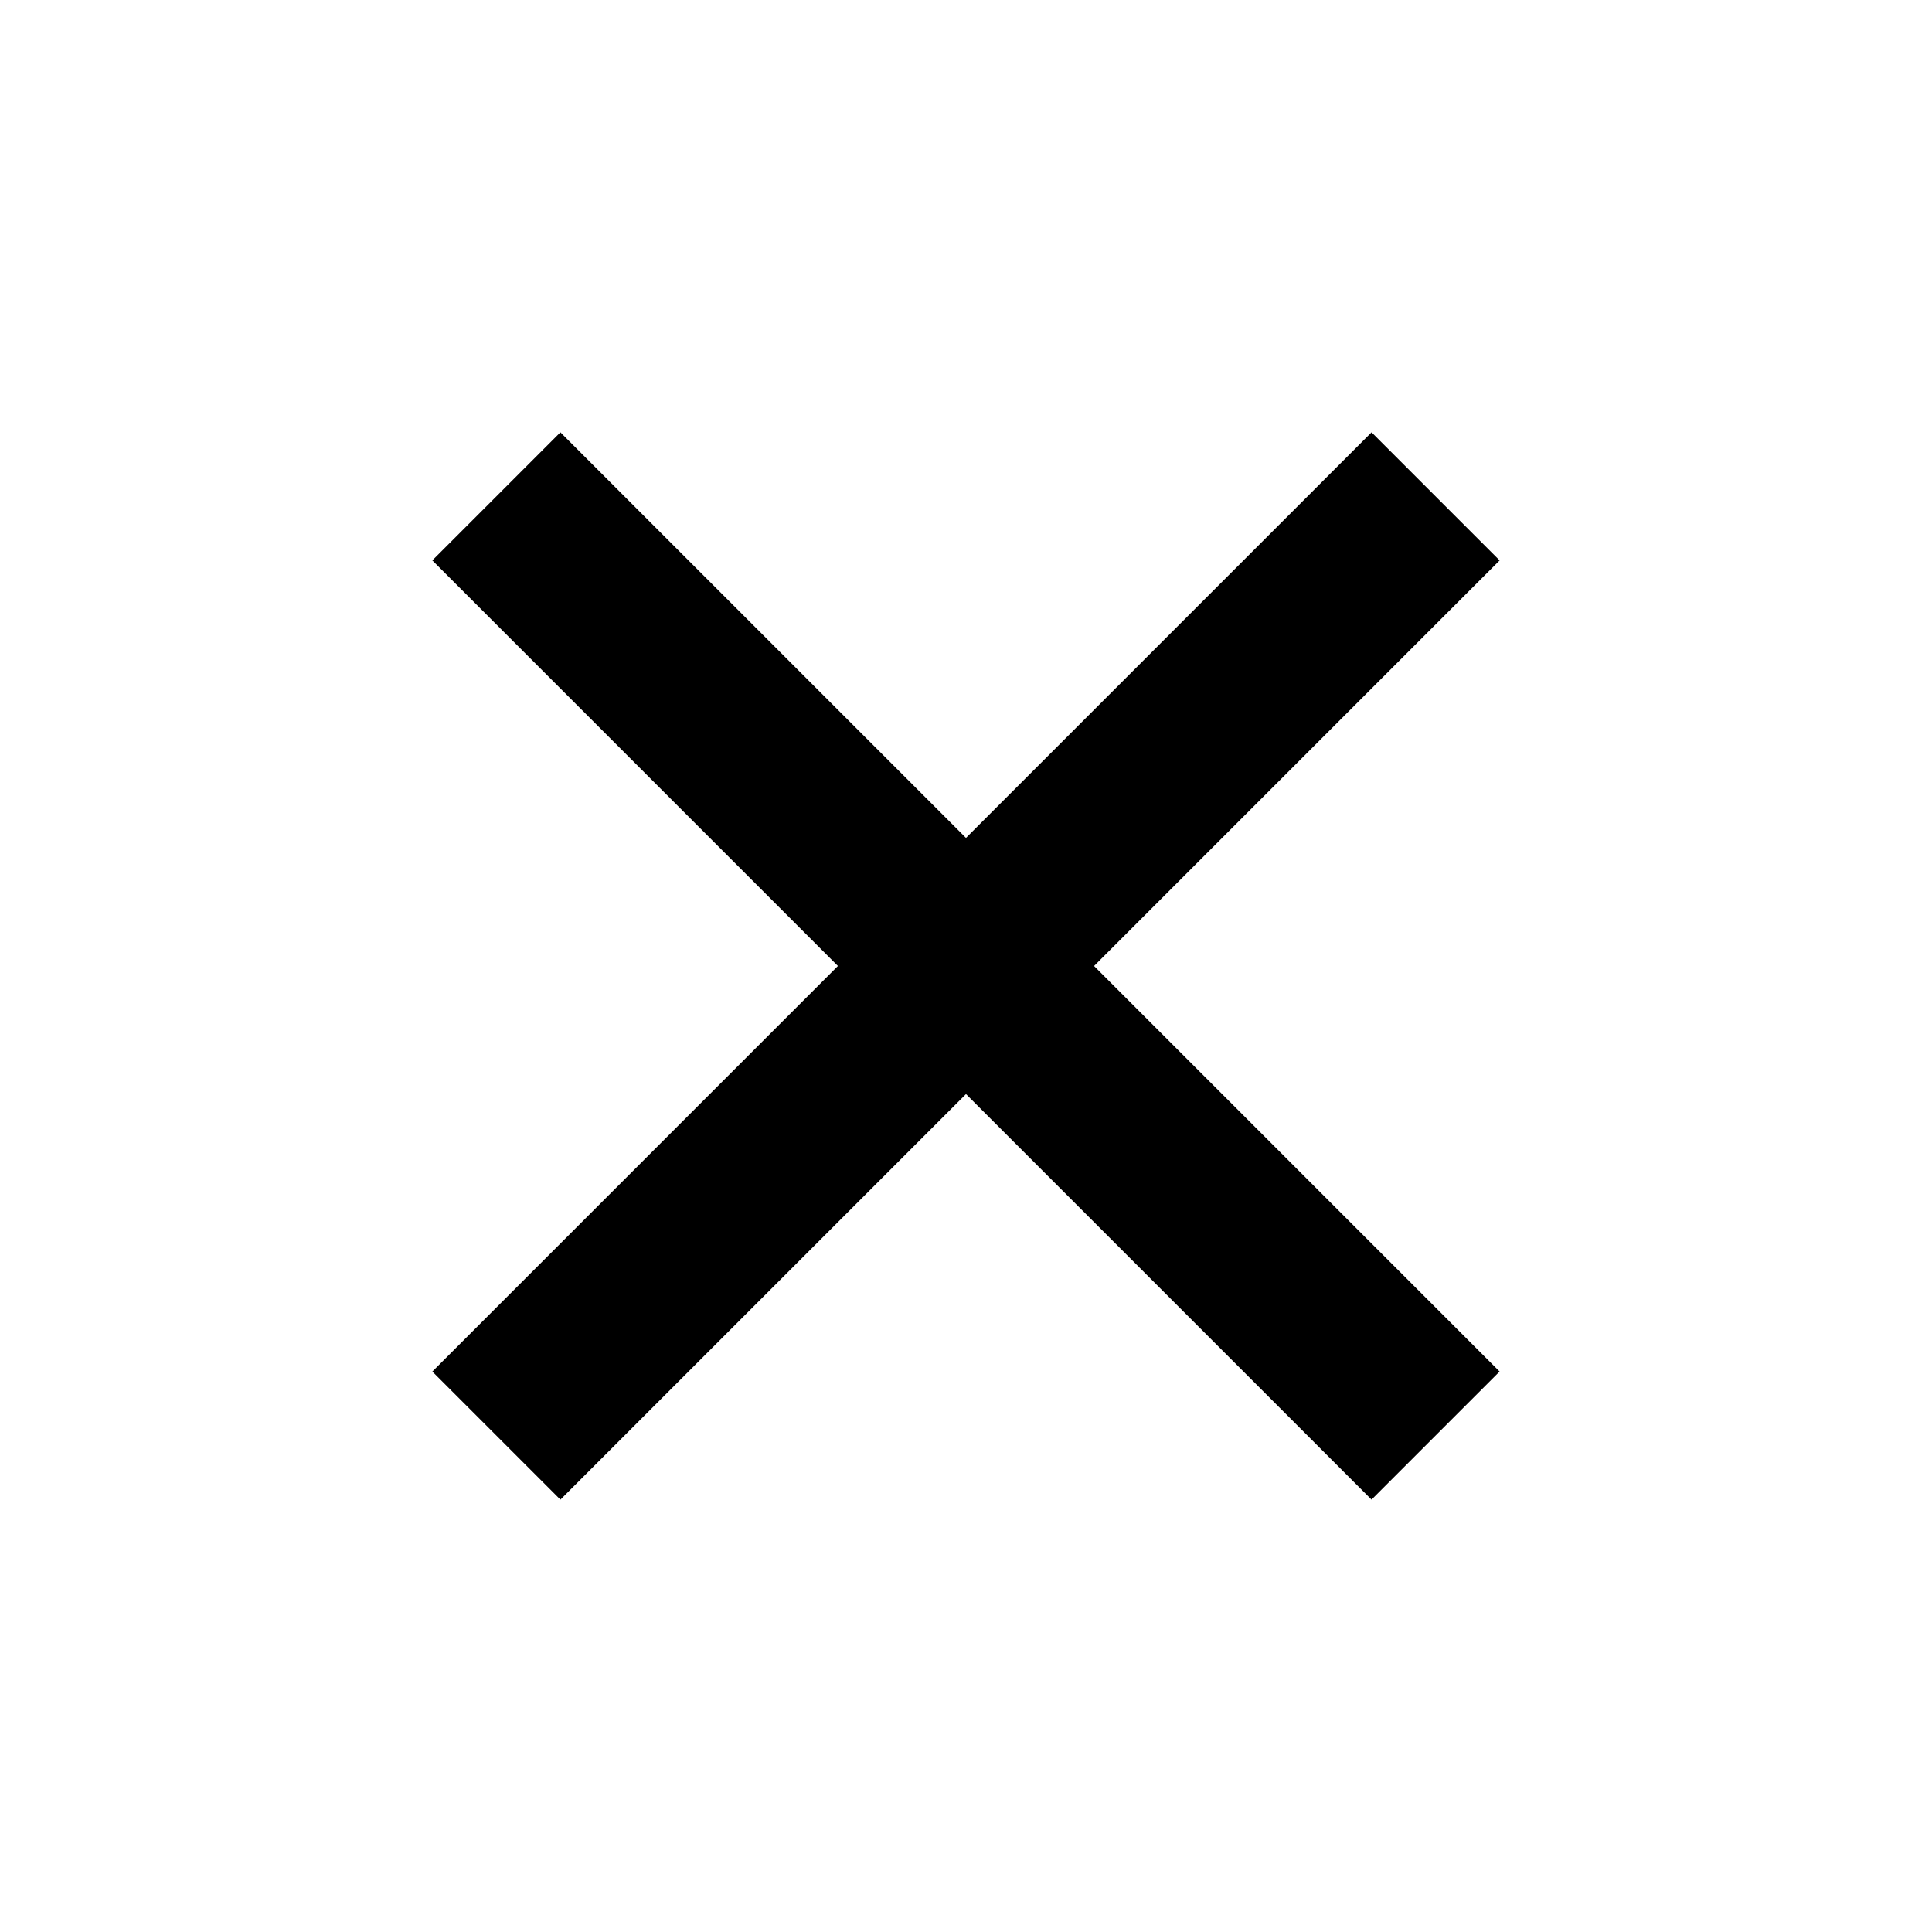
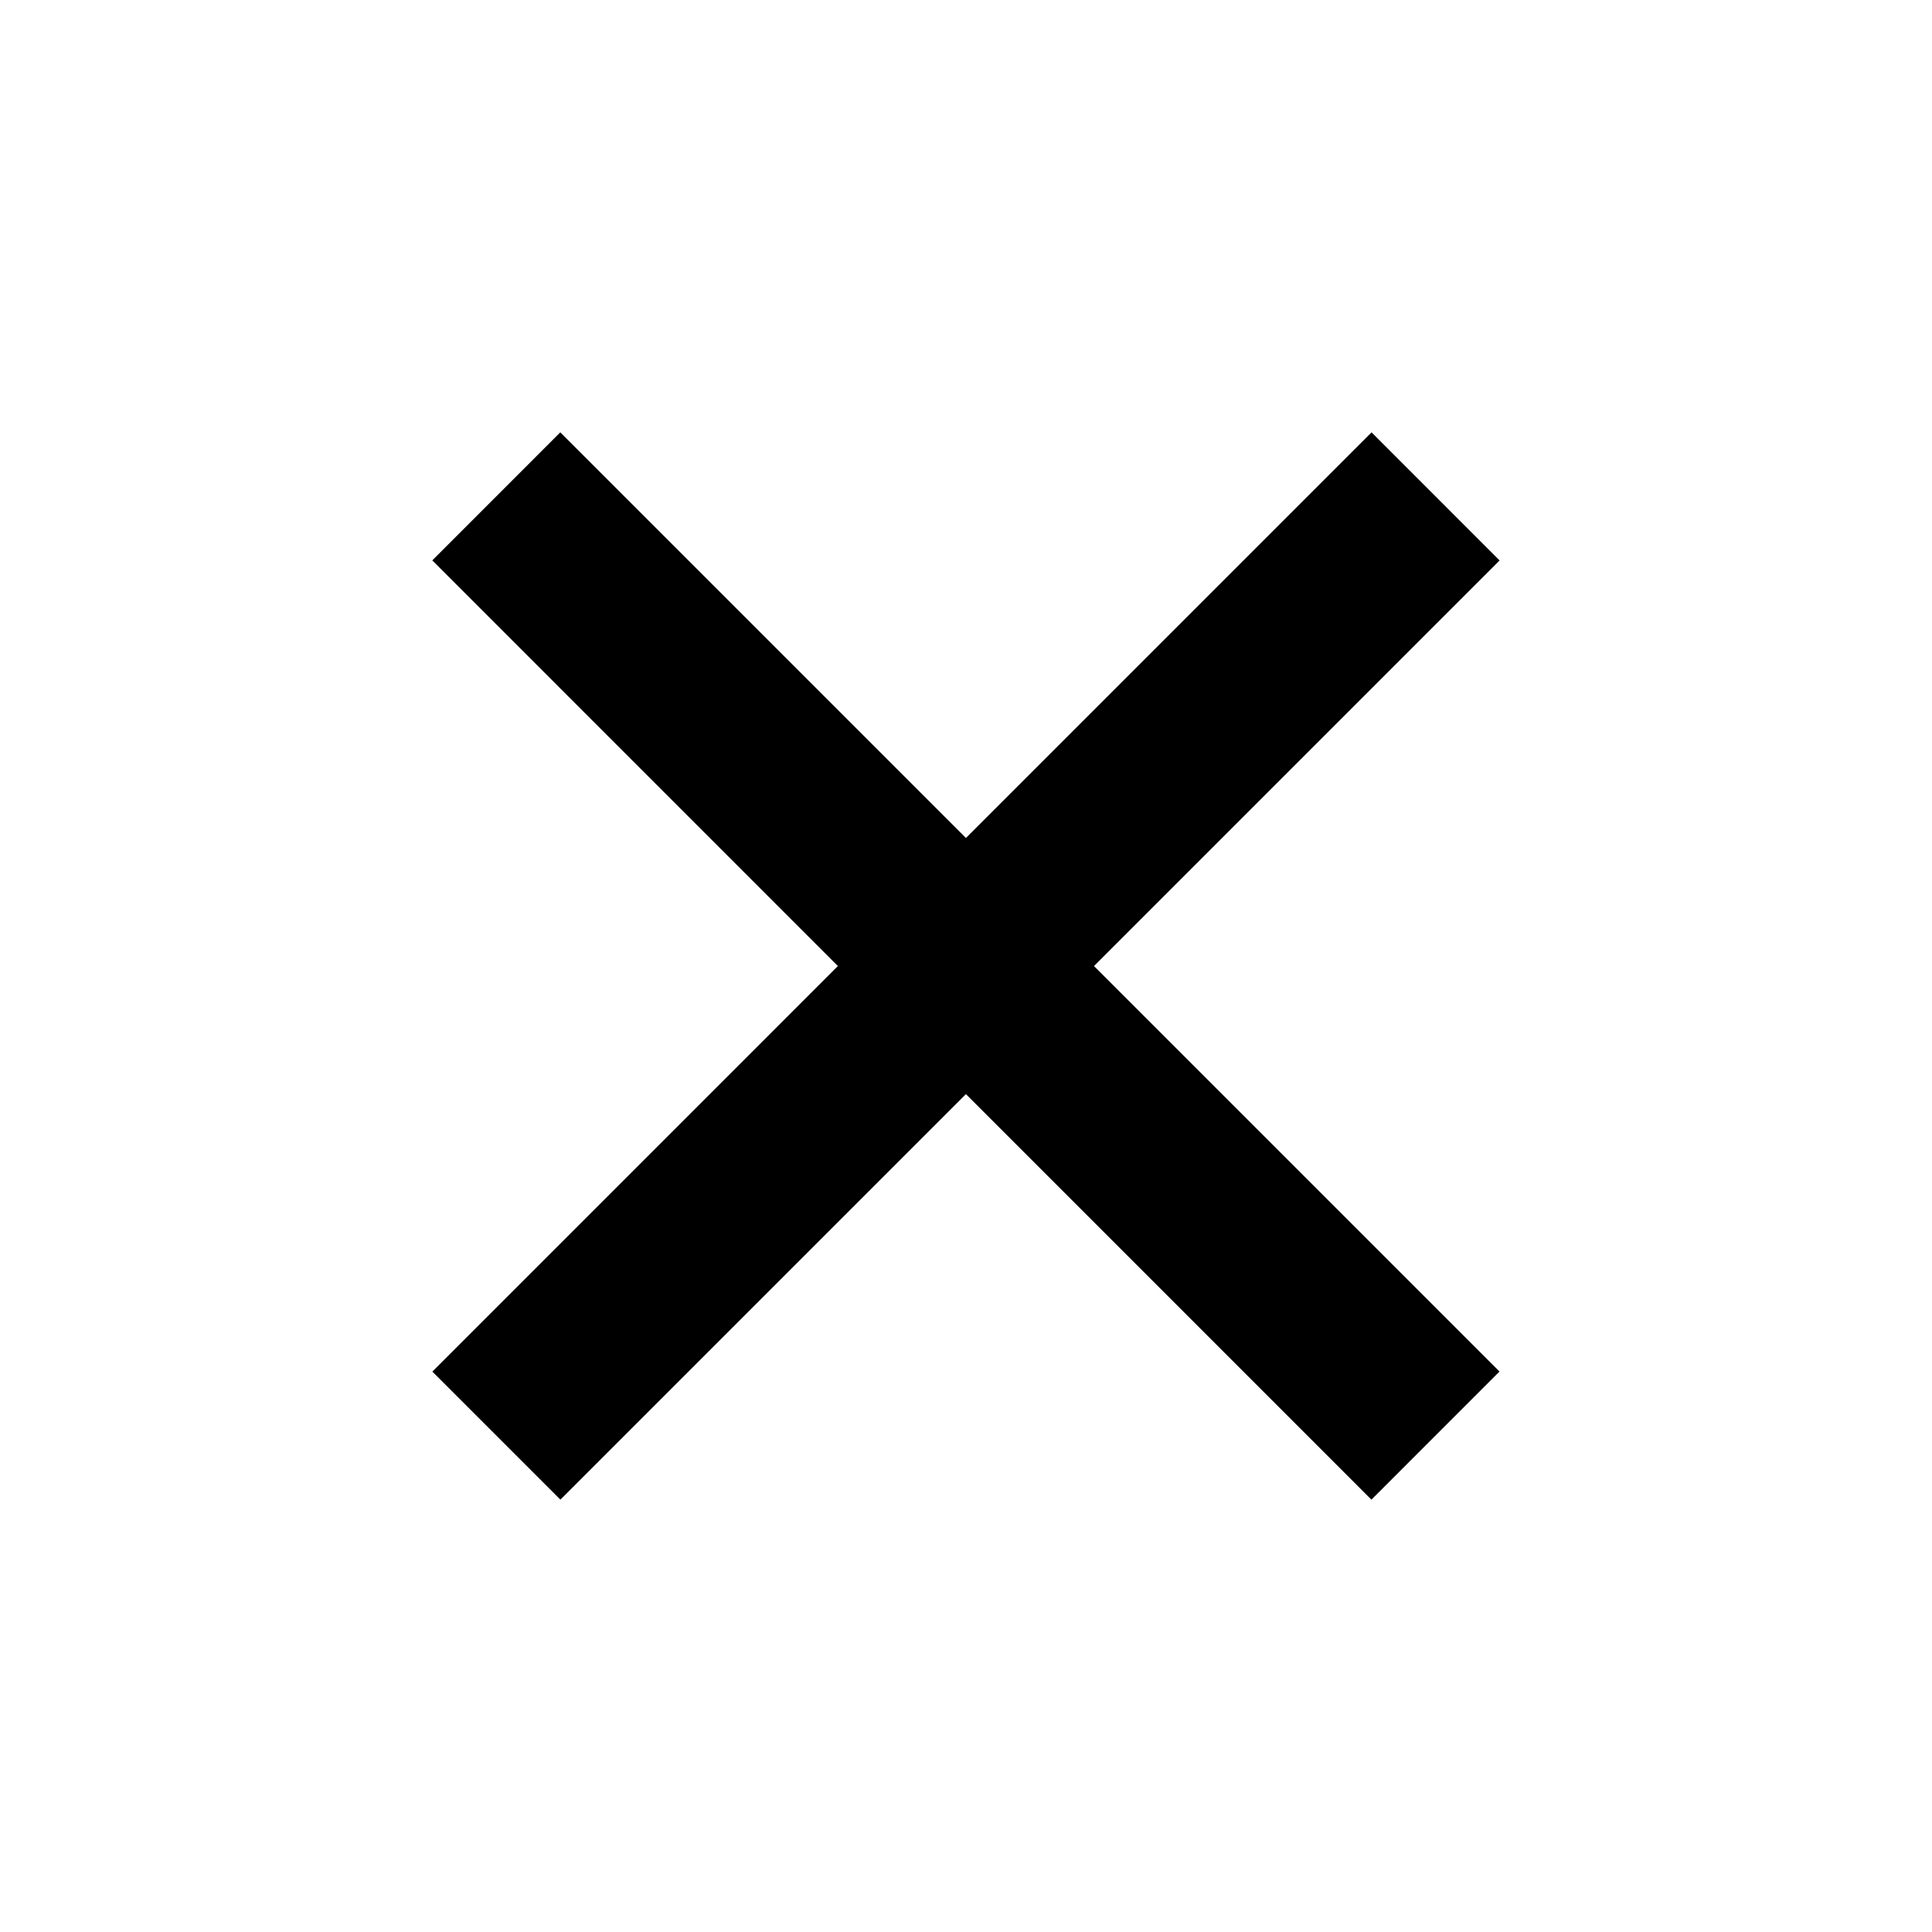
- <svg xmlns="http://www.w3.org/2000/svg" width="32" height="32" viewBox="0 0 32 32" fill="none">
-   <g id="Group ">
-     <rect id="text__COLOR:font-main" x="7.161" y="9.282" width="3" height="22" transform="rotate(-45 7.16064 9.28247)" fill="black" />
-     <rect id="text__COLOR:font-main_2" x="22.717" y="7.161" width="3" height="22" transform="rotate(45 22.7173 7.16113)" fill="black" />
-   </g>
+ <svg xmlns="http://www.w3.org/2000/svg" width="32" height="32" fill="none">
+   <path fill="#000" d="M7.16 9.282 9.28 7.161l15.556 15.556-2.121 2.122z" />
+   <path fill="#000" d="m22.717 7.161 2.121 2.122L9.282 24.839l-2.121-2.121z" />
</svg>
